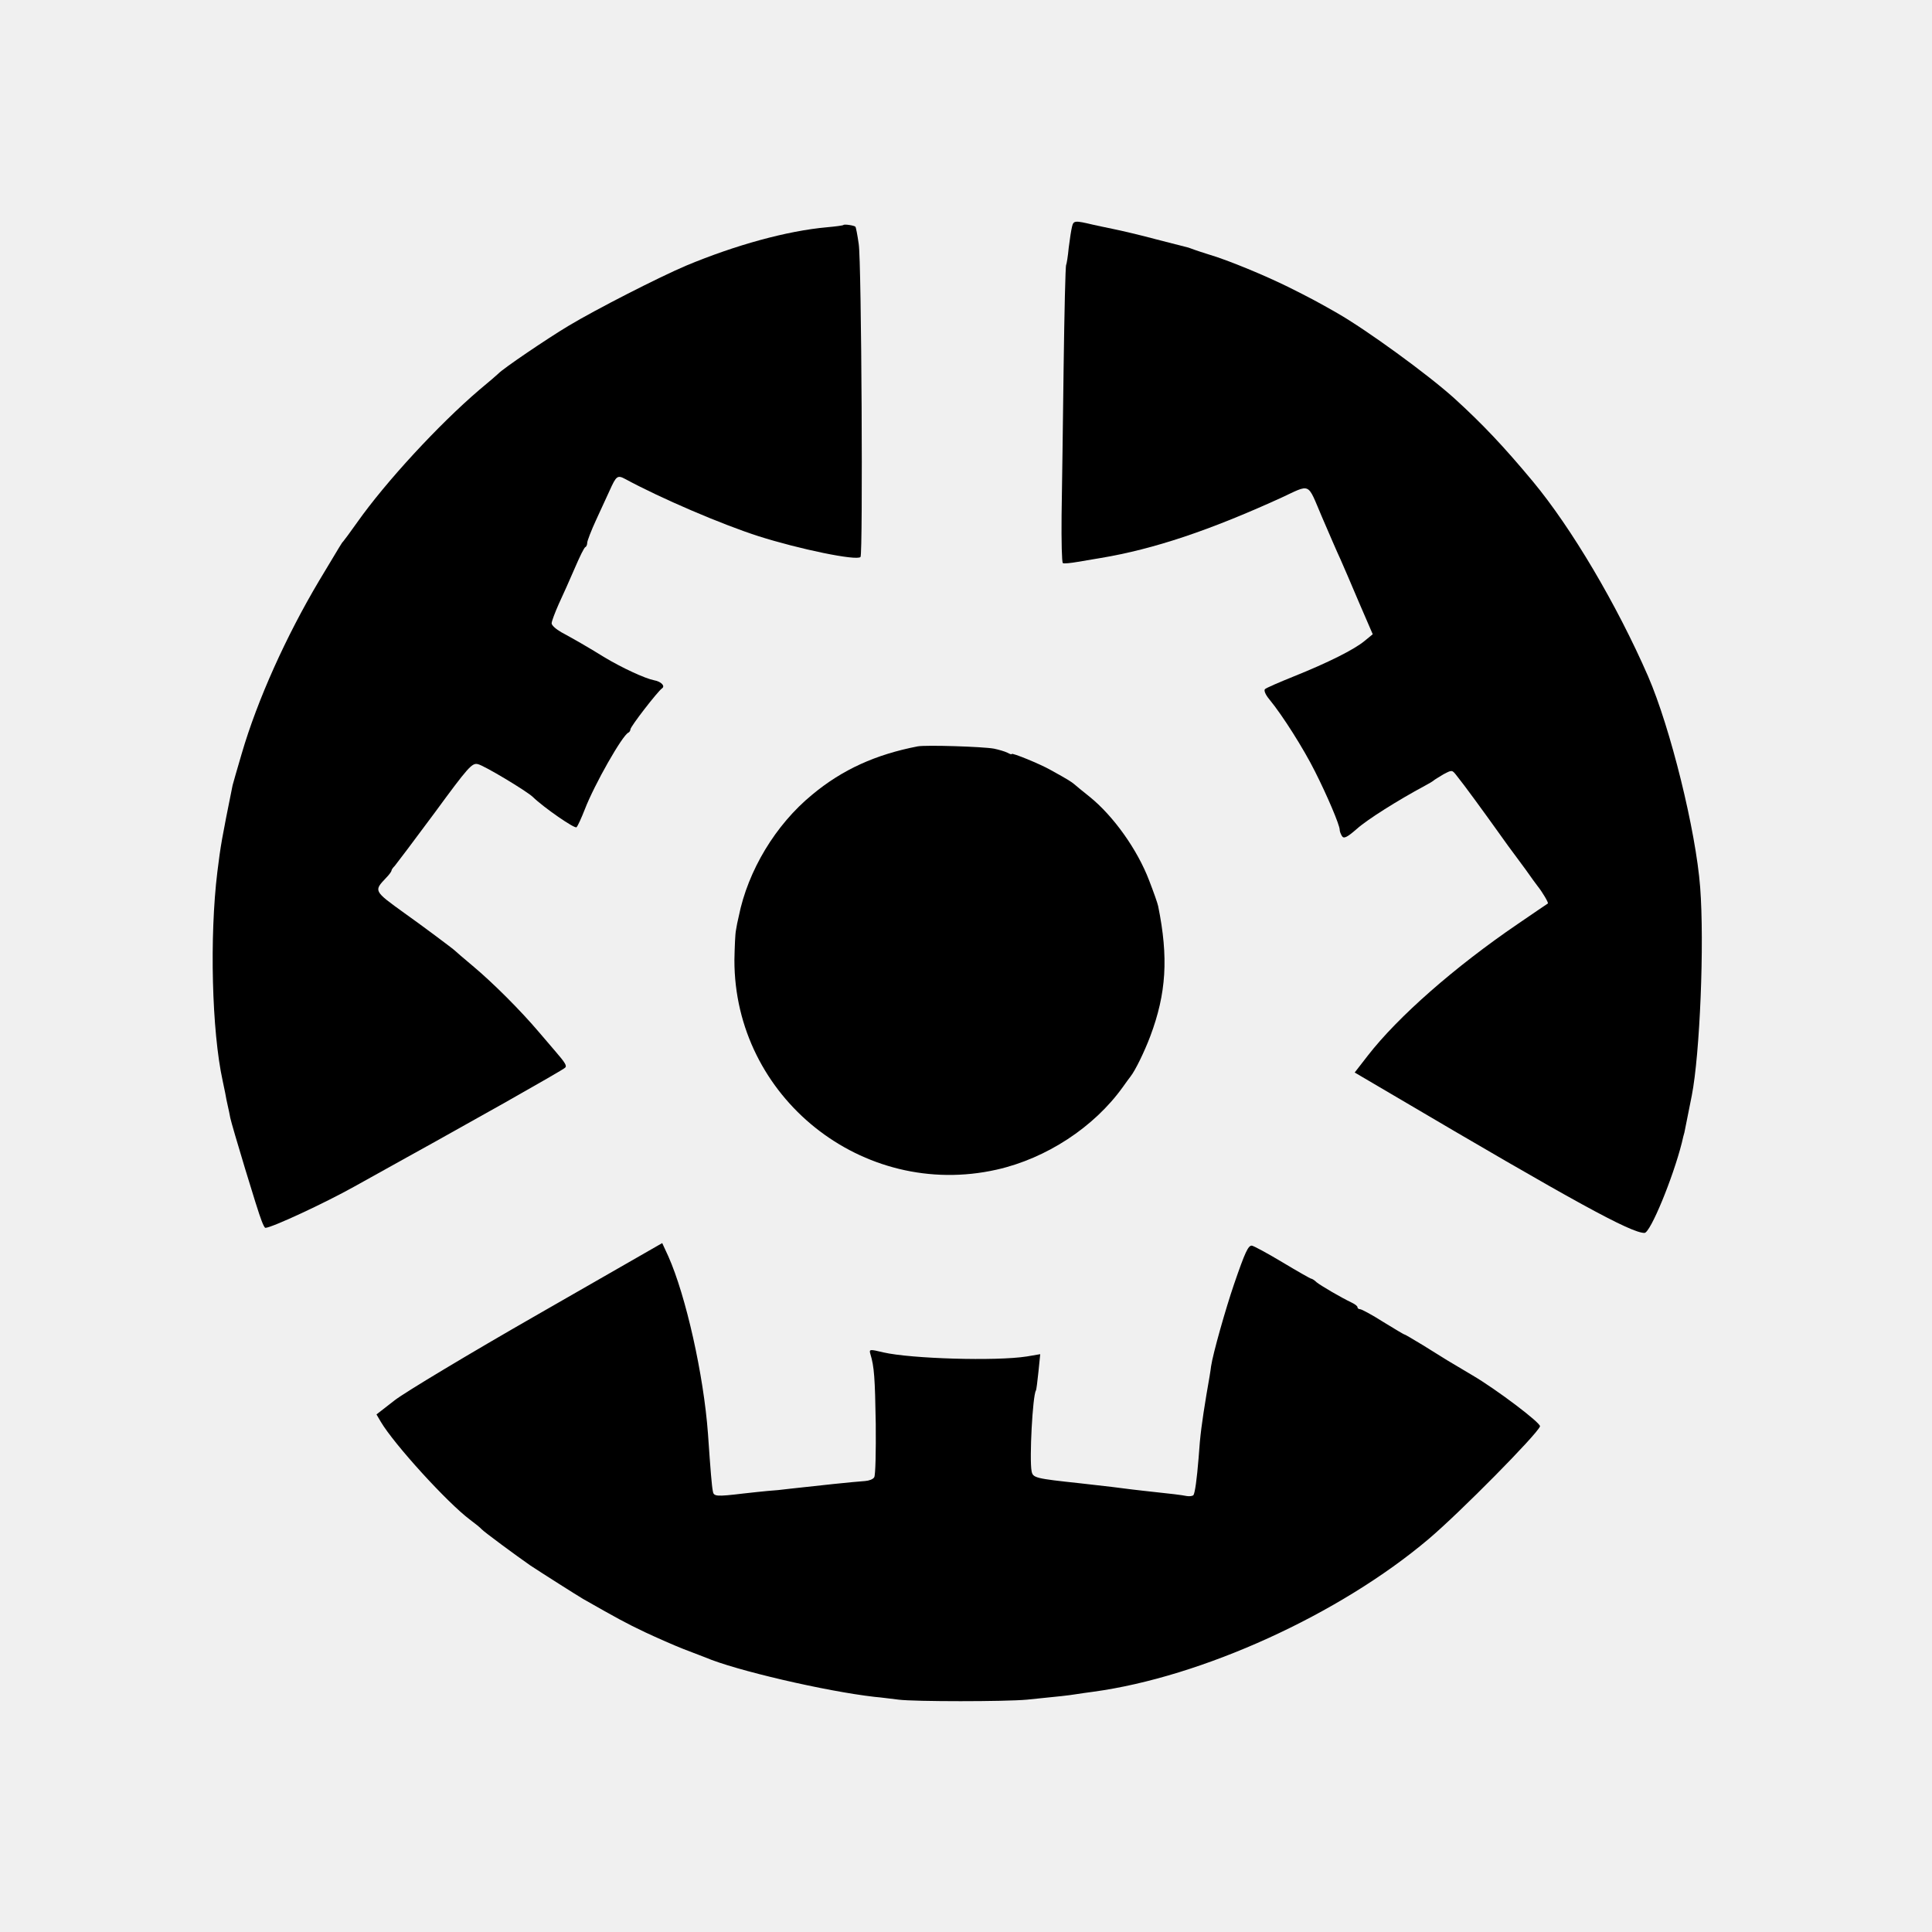
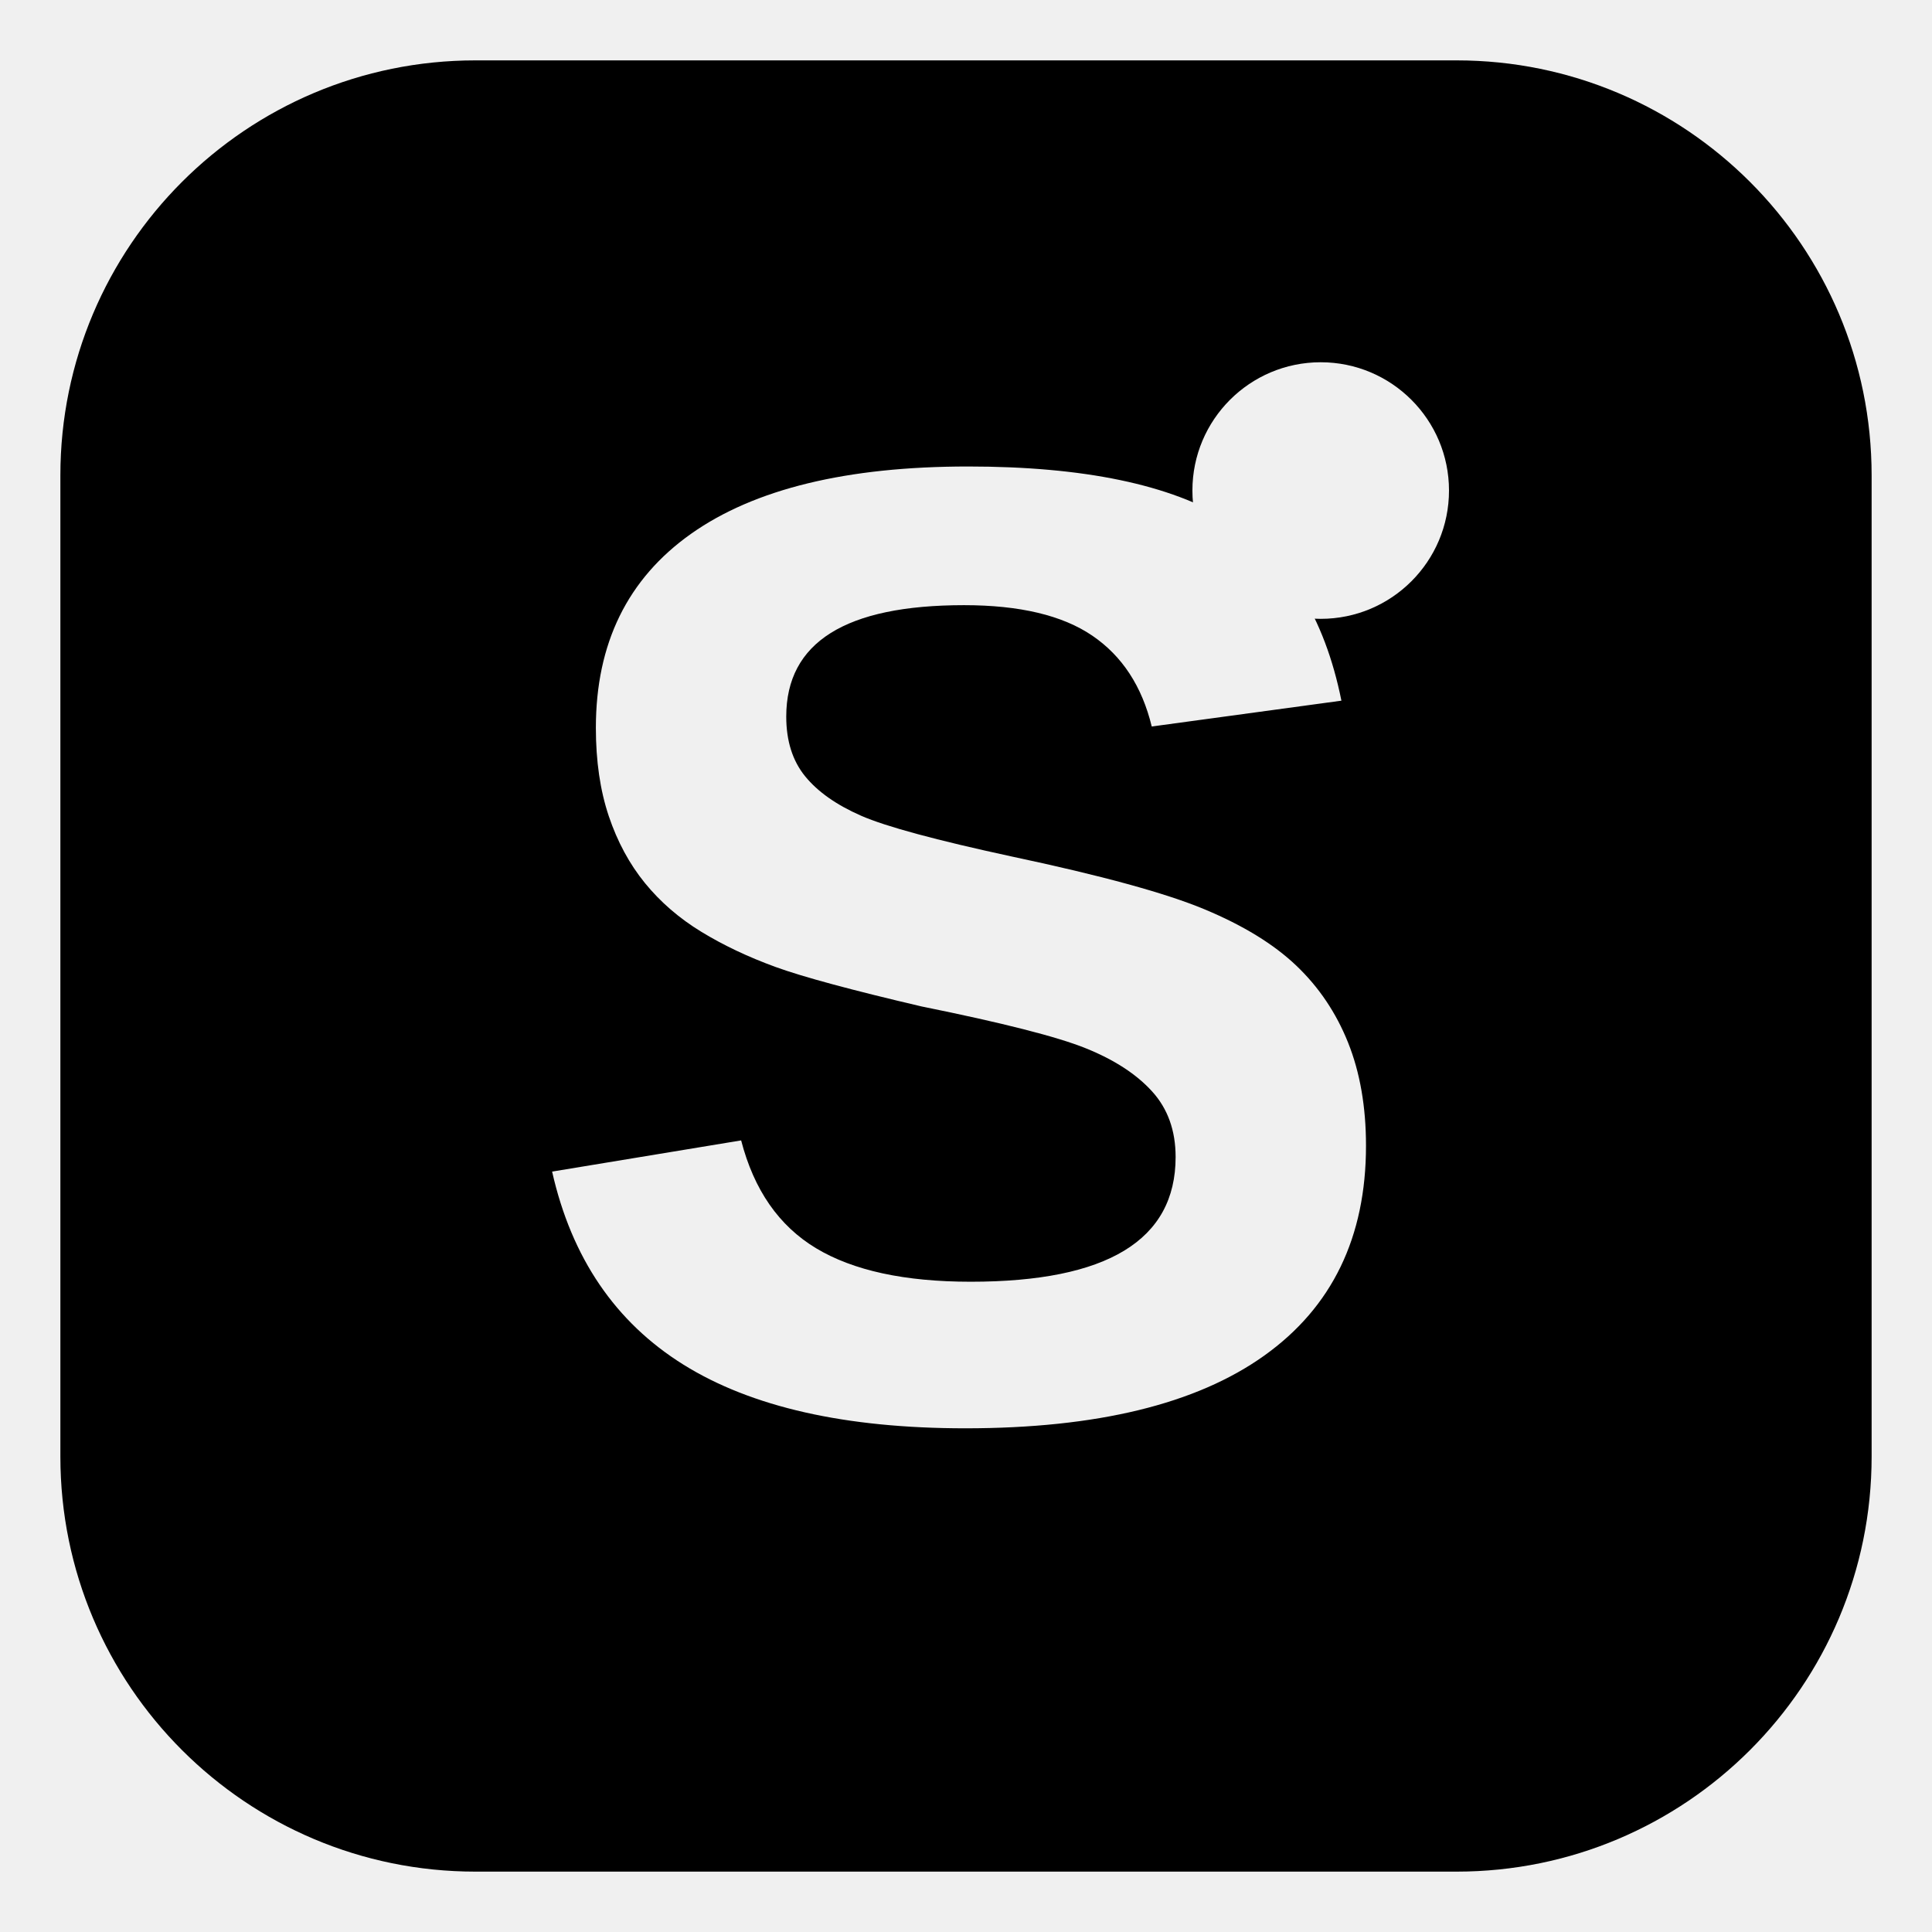
- <svg xmlns="http://www.w3.org/2000/svg" version="1.0" width="760pt" height="760pt" viewBox="0 0 760 760" preserveAspectRatio="xMidYMid meet">
-   <g transform="translate(0,760) scale(0.1,-0.1)" fill="#000000" stroke="none">
-     <path d="M4217 6708 c-3 -12 -9 -50 -13 -83 -3 -33 -8 -63 -10 -67 -3 -4 -7 -186 -10 -405 -3 -219 -6 -480 -8 -581 -1 -101 1 -185 5 -187 4 -3 31 0 60 5 30 5 70 12 89 15 210 35 429 109 708 236 121 56 103 64 162 -74 29 -67 61 -142 73 -167 11 -25 44 -101 73 -170 l54 -125 -33 -27 c-40 -33 -141 -84 -278 -139 -57 -23 -108 -45 -113 -50 -5 -5 2 -22 18 -41 51 -62 134 -193 179 -283 47 -93 97 -210 97 -229 0 -6 4 -17 9 -25 7 -11 19 -6 58 28 41 37 162 113 268 170 17 9 32 18 35 21 3 3 20 13 38 24 34 18 34 18 52 -5 30 -37 110 -147 165 -224 27 -38 53 -74 58 -80 4 -5 26 -35 48 -65 21 -30 43 -60 47 -65 20 -25 44 -66 41 -69 -2 -1 -56 -38 -119 -81 -248 -169 -471 -365 -589 -517 l-52 -67 143 -84 c724 -427 944 -547 997 -547 23 0 112 216 147 355 4 17 8 35 10 40 1 6 7 35 13 65 6 30 13 66 16 80 32 163 50 598 33 820 -17 223 -117 627 -205 830 -123 282 -301 583 -453 766 -114 137 -198 226 -309 327 -104 94 -345 269 -460 335 -77 44 -105 59 -191 102 -95 47 -240 107 -315 129 -22 7 -47 15 -55 18 -8 3 -19 7 -25 9 -5 1 -62 16 -125 32 -63 17 -140 35 -170 41 -30 6 -66 14 -80 17 -72 17 -77 17 -83 -8z" />
-     <path d="M3318 6715 c-1 -2 -31 -6 -65 -9 -157 -14 -360 -70 -554 -151 -106 -45 -355 -172 -463 -237 -85 -51 -259 -169 -276 -188 -3 -3 -36 -32 -75 -64 -159 -136 -367 -361 -480 -521 -27 -38 -52 -72 -55 -75 -6 -6 -5 -5 -95 -155 -129 -217 -242 -467 -304 -679 -18 -61 -34 -117 -36 -125 -43 -213 -47 -236 -60 -341 -31 -254 -22 -626 21 -822 3 -13 7 -34 10 -48 2 -14 7 -36 10 -50 3 -14 8 -35 10 -48 6 -29 108 -368 123 -404 6 -16 12 -28 15 -28 24 0 233 97 351 163 83 46 175 97 205 114 63 35 77 42 385 215 127 72 234 133 238 138 8 7 0 20 -38 64 -5 6 -35 41 -65 76 -73 86 -180 193 -260 260 -36 30 -67 57 -70 60 -4 5 -138 105 -199 148 -122 88 -121 87 -72 139 12 12 21 25 21 28 0 4 6 12 13 19 6 7 77 101 157 209 132 180 147 197 170 191 24 -5 192 -106 216 -129 42 -41 166 -127 172 -119 5 5 19 36 32 69 38 99 149 294 172 303 4 2 8 8 8 13 0 11 107 149 124 161 14 9 -3 27 -31 32 -36 7 -126 49 -193 89 -73 45 -117 70 -172 100 -21 12 -38 27 -38 35 0 8 13 42 28 76 16 34 44 97 63 141 19 44 37 82 42 83 4 2 7 10 7 17 0 7 16 49 36 92 20 43 43 94 52 113 26 58 31 62 61 46 140 -76 378 -178 524 -225 160 -51 387 -98 402 -82 10 9 4 1165 -7 1231 -5 36 -11 66 -13 68 -4 5 -43 11 -47 7z" />
-     <path d="M3610 4664 c-165 -32 -296 -91 -415 -190 -144 -118 -253 -299 -289 -479 -4 -16 -9 -41 -11 -55 -3 -14 -5 -66 -6 -116 -1 -540 504 -944 1032 -825 195 44 383 167 496 325 12 17 26 36 30 41 19 24 55 98 78 159 63 168 72 309 31 511 -2 11 -18 56 -35 100 -47 124 -142 256 -235 331 -27 21 -54 44 -60 49 -12 10 -24 18 -93 56 -42 24 -153 69 -153 63 0 -3 -8 0 -17 5 -10 5 -34 12 -53 16 -44 8 -267 15 -300 9z" />
-     <path d="M2115 2429 c-269 -154 -522 -306 -562 -337 l-72 -56 17 -29 c52 -88 262 -319 352 -386 19 -14 40 -31 45 -37 9 -10 135 -103 191 -142 47 -31 181 -116 208 -132 132 -75 168 -95 244 -131 47 -22 115 -52 151 -66 36 -14 75 -29 86 -33 116 -50 472 -133 665 -155 25 -2 68 -8 95 -11 63 -8 418 -8 505 0 131 13 166 17 190 21 14 2 45 7 70 10 428 58 969 304 1320 601 123 104 426 411 438 443 4 13 -172 146 -266 201 -98 58 -100 59 -194 118 -38 23 -70 42 -72 42 -3 0 -41 23 -85 50 -44 28 -85 50 -91 50 -5 0 -10 3 -10 8 0 4 -10 12 -23 18 -44 21 -122 67 -138 80 -8 8 -18 14 -21 14 -3 0 -54 29 -114 65 -60 36 -114 65 -120 65 -14 0 -26 -25 -69 -150 -33 -96 -84 -276 -91 -325 -1 -11 -9 -60 -18 -110 -18 -110 -25 -160 -31 -250 -7 -86 -14 -135 -20 -146 -3 -4 -15 -6 -27 -4 -20 4 -51 8 -173 21 -27 3 -61 7 -75 9 -23 3 -44 6 -170 20 -177 19 -187 21 -192 48 -9 47 4 297 17 317 2 3 6 36 10 74 l7 69 -53 -9 c-121 -19 -455 -9 -564 16 -54 13 -57 13 -51 -7 15 -49 18 -94 21 -274 1 -108 -1 -203 -6 -210 -4 -8 -21 -14 -36 -15 -44 -3 -187 -18 -293 -30 -30 -4 -71 -8 -90 -9 -19 -2 -62 -6 -95 -10 -109 -13 -118 -12 -121 10 -4 20 -9 79 -19 225 -17 232 -87 543 -156 698 l-24 52 -490 -281z" />
-   </g>
+ <svg xmlns="http://www.w3.org/2000/svg" version="1.0" width="512" height="512" viewBox="0 0 512 512">
+   <defs>
+     <mask id="cut">
+       <rect width="512" height="512" fill="white" />
+       <text x="256" y="375" text-anchor="middle" font-family="Arial, Helvetica, sans-serif" font-size="360" font-weight="700" fill="black">S</text>
+       <circle cx="350" cy="130" r="34" fill="black" />
+     </mask>
+   </defs>
+   <rect x="16" y="16" width="480" height="480" rx="110" fill="#000000" mask="url(#cut)" />
</svg>
